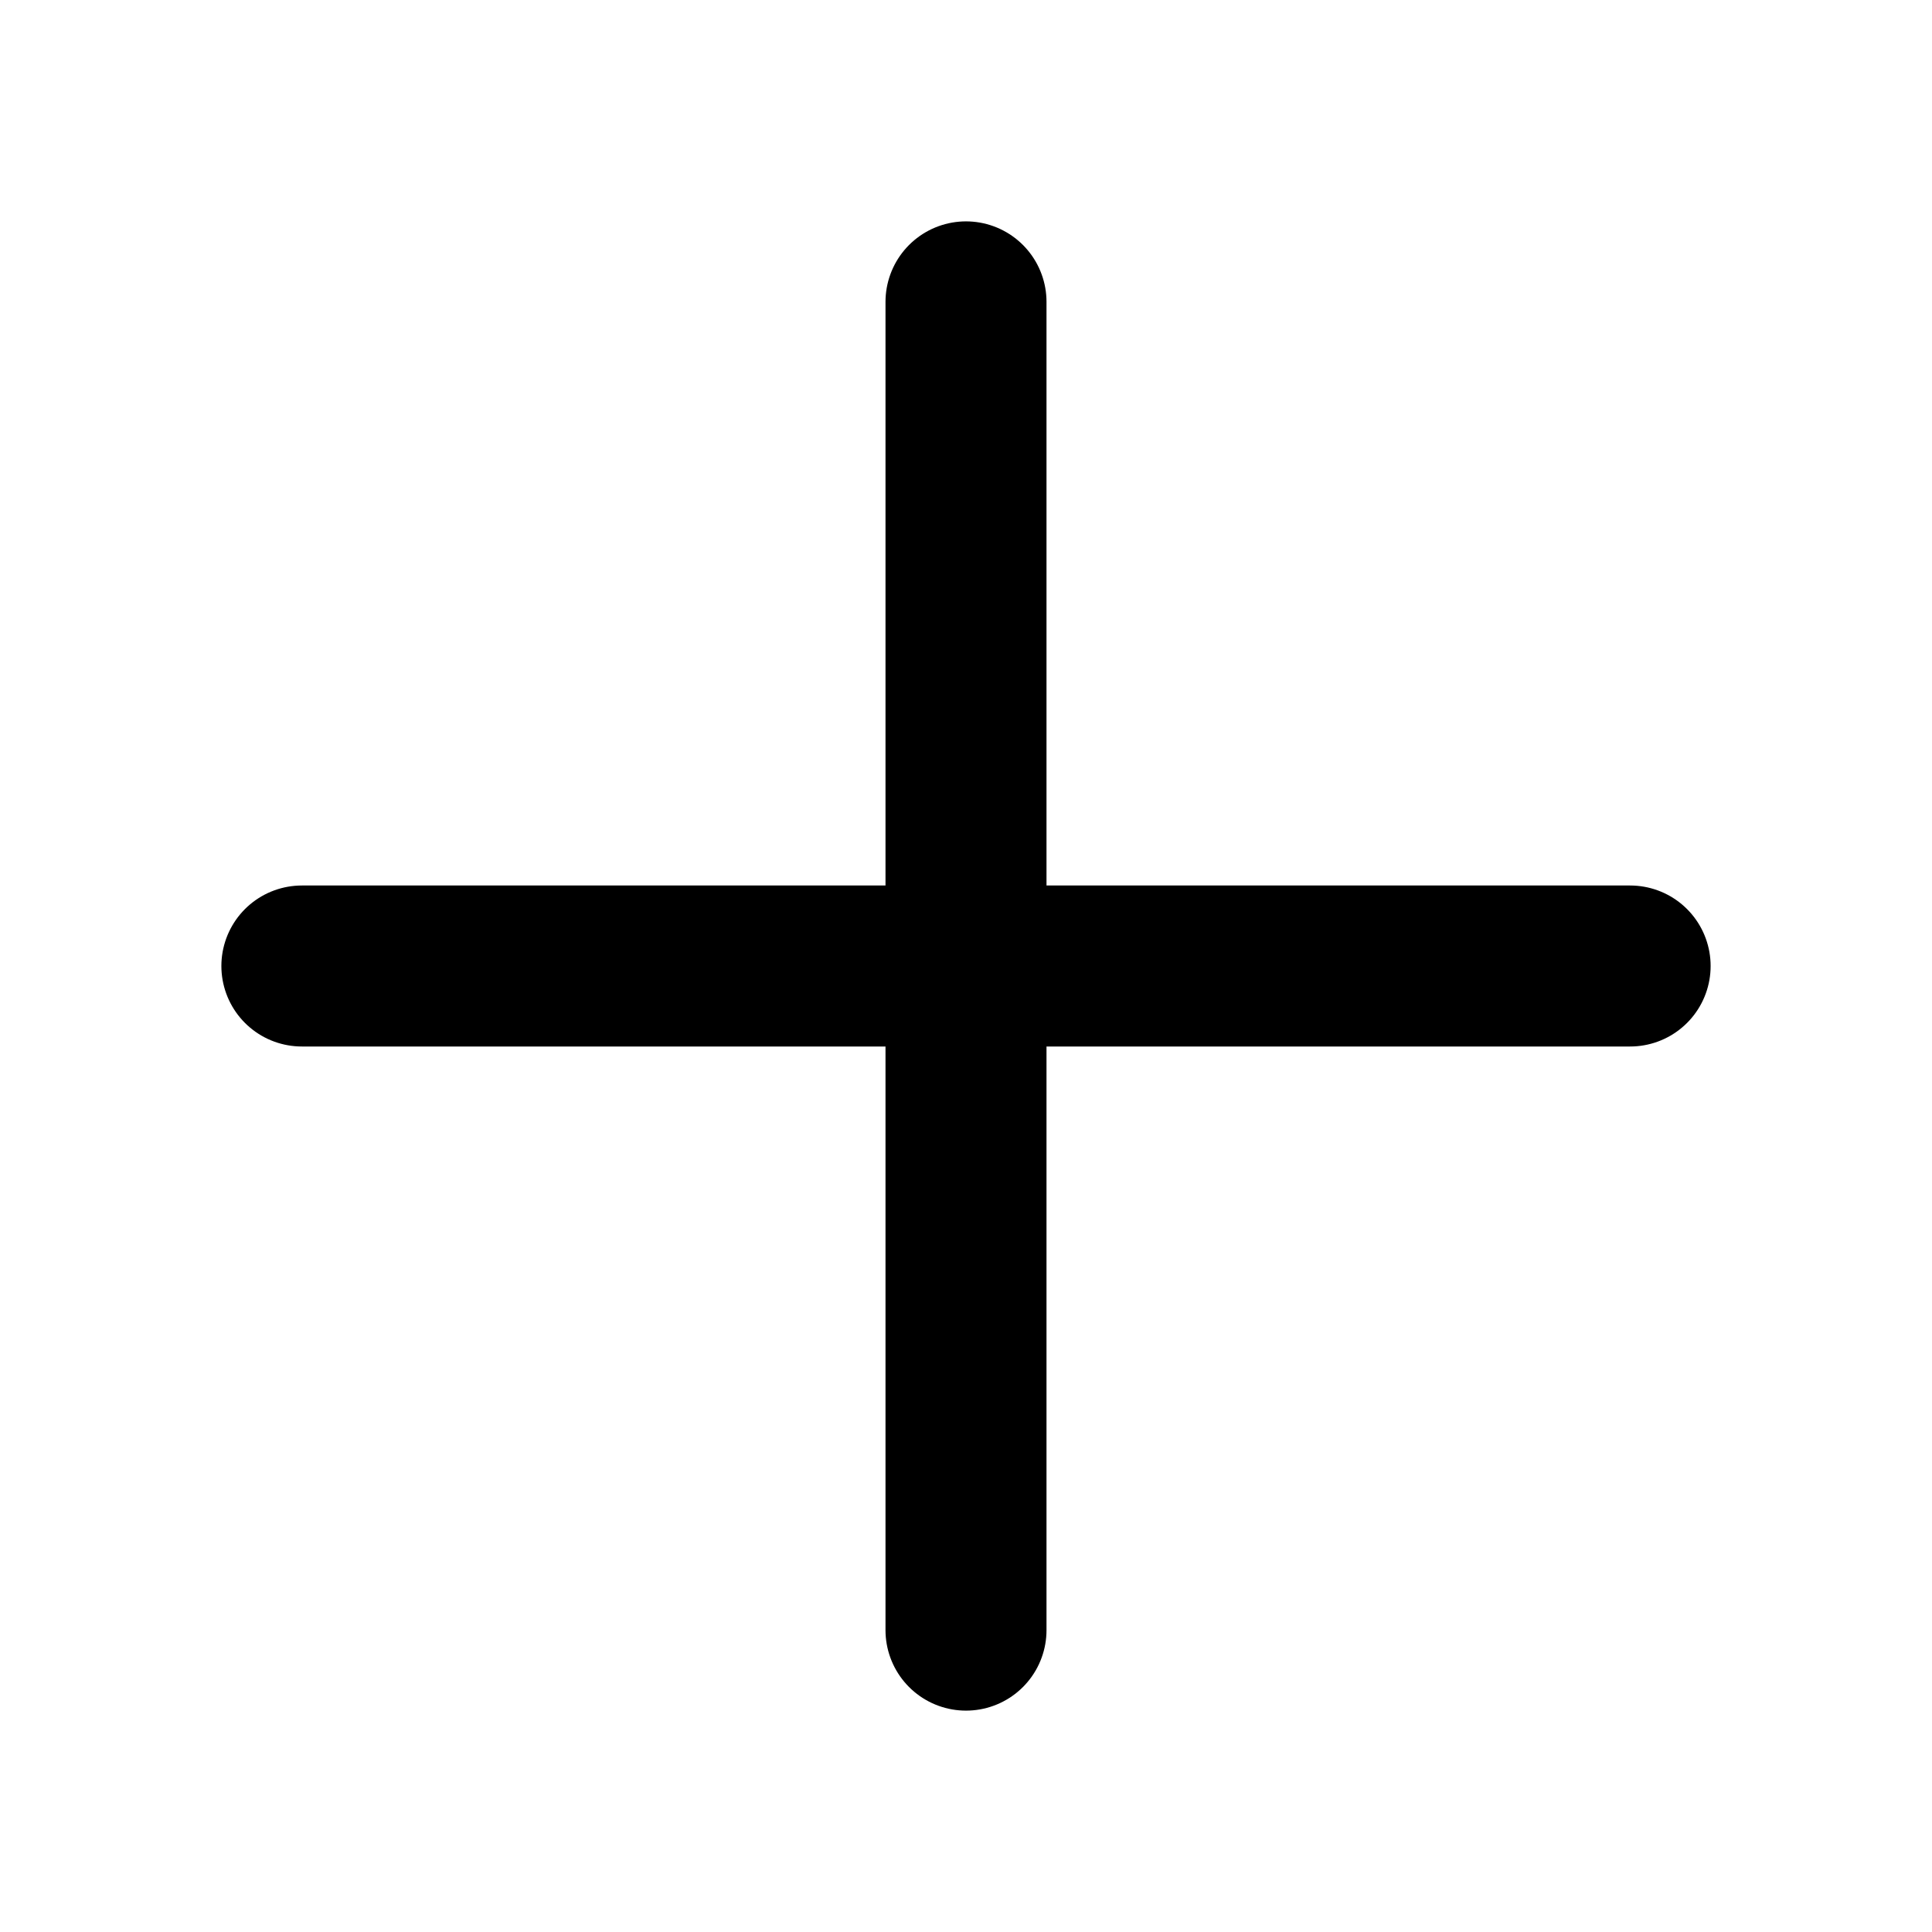
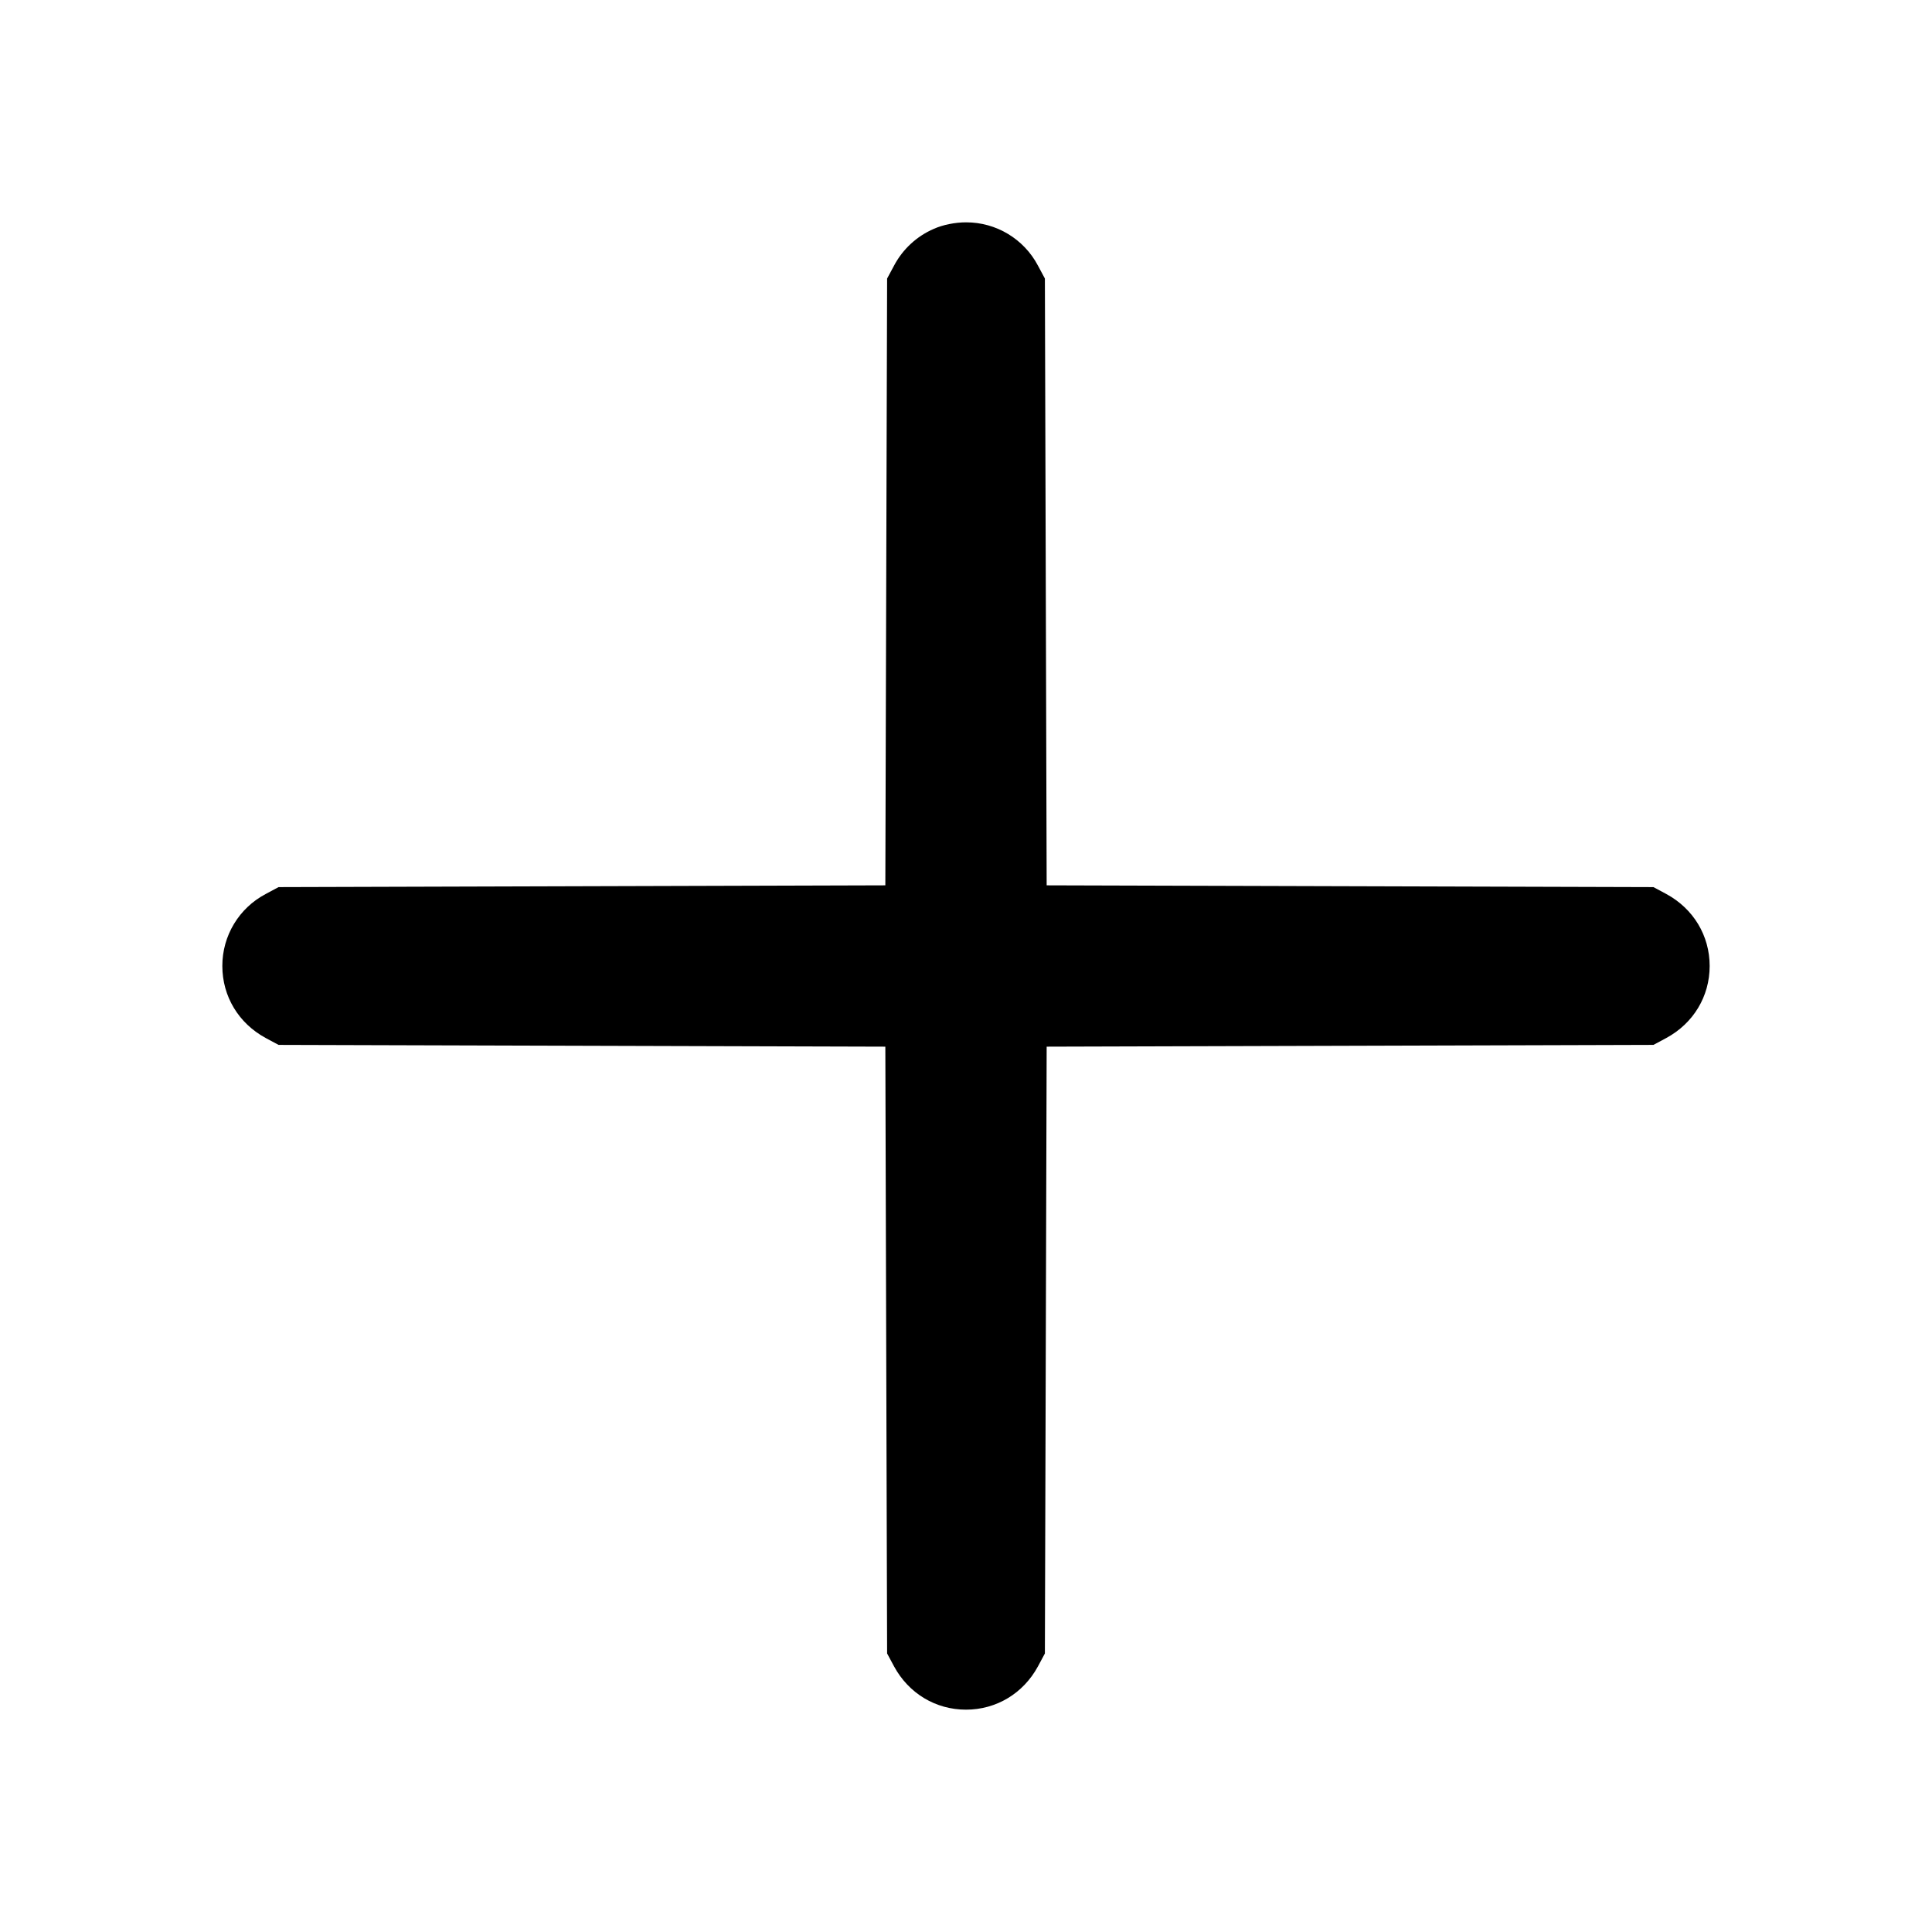
- <svg xmlns="http://www.w3.org/2000/svg" width="24" height="24" viewBox="0 0 24 24" fill="none">
-   <path d="M3.75 12H20.25" stroke="black" stroke-width="2" stroke-linecap="round" stroke-linejoin="round" />
-   <path d="M12 3.75V20.25" stroke="black" stroke-width="2" stroke-linecap="round" stroke-linejoin="round" />
+ <svg xmlns="http://www.w3.org/2000/svg" width="24" height="24" fill="none">
+   <path d="M11.6 2.843a1.013 1.013 0 0 0-.494.457l-.086.16-.011 3.769-.011 3.769-3.769.011-3.769.011-.16.086a1.007 1.007 0 0 0-.538.894c0 .377.202.712.538.894l.16.086 3.769.011 3.769.011.011 3.769.011 3.769.086.16c.182.336.517.538.894.538s.712-.202.894-.538l.086-.16.011-3.769.011-3.769 3.769-.011 3.769-.011.16-.086c.336-.182.538-.517.538-.894s-.202-.712-.538-.894l-.16-.086-3.769-.011-3.769-.011-.011-3.769-.011-3.769-.086-.16A1.007 1.007 0 0 0 12 2.762c-.136 0-.289.031-.4.081" fill-rule="evenodd" fill="#000" />
</svg>
